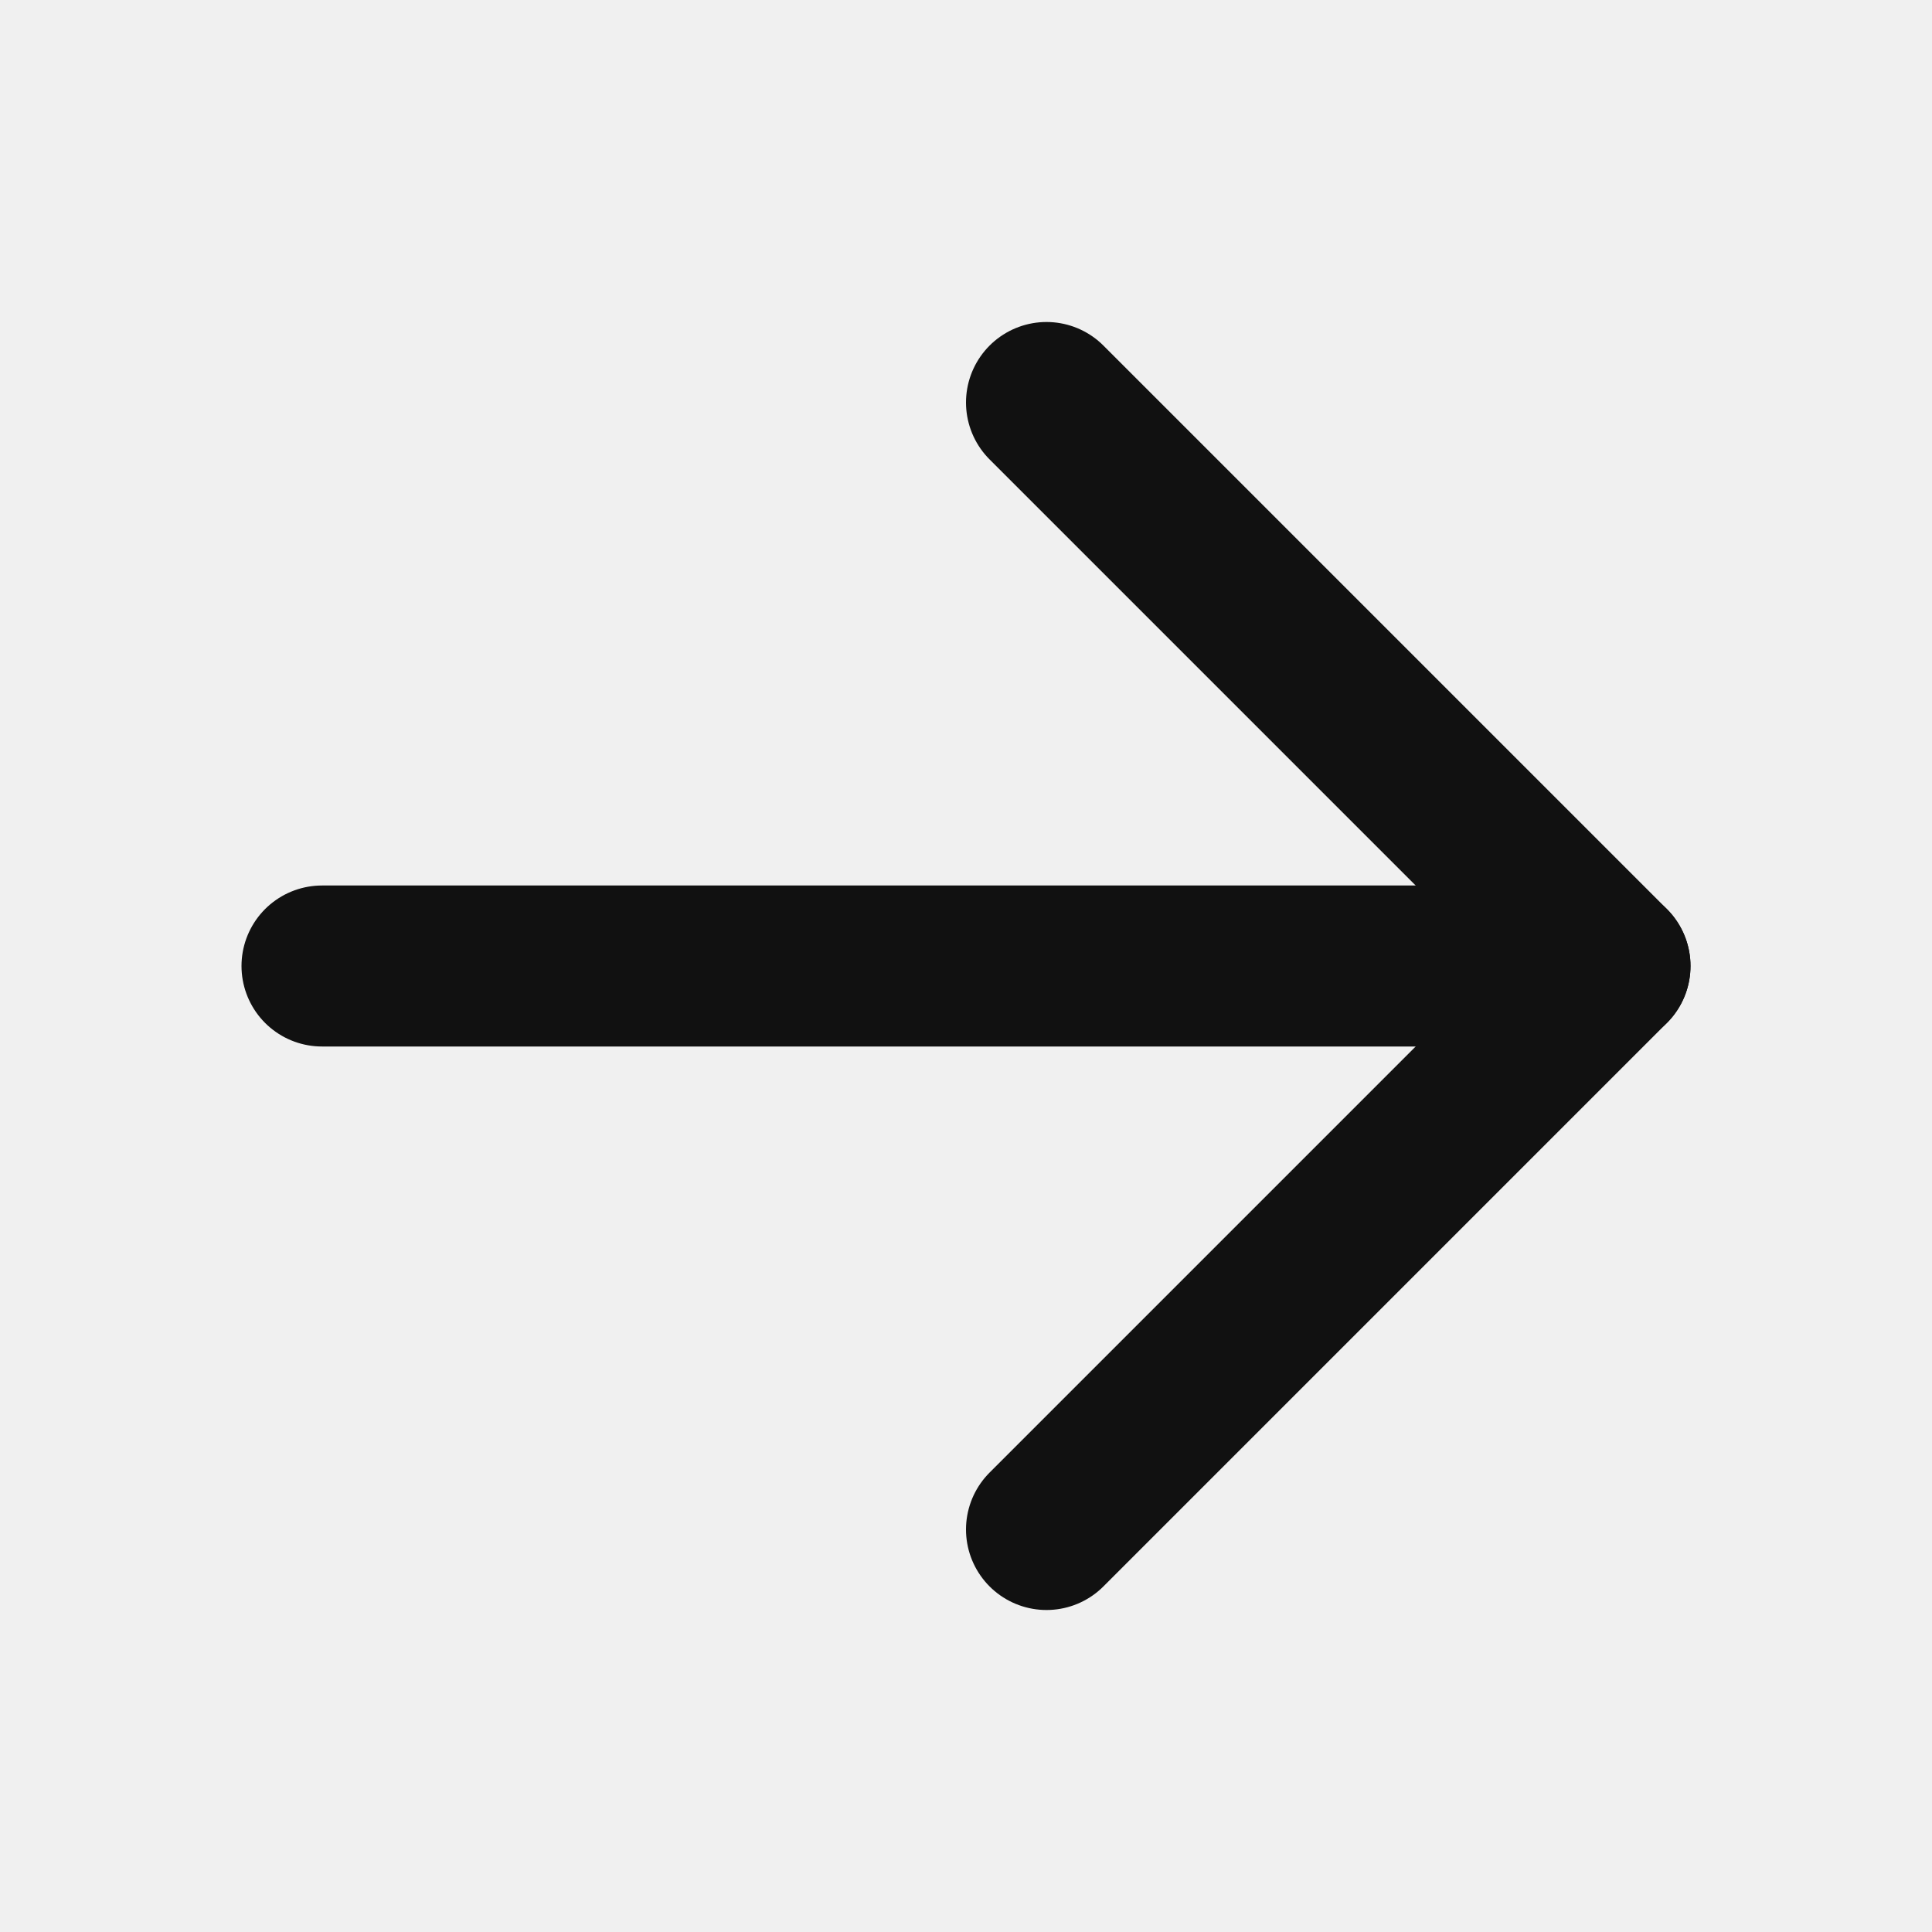
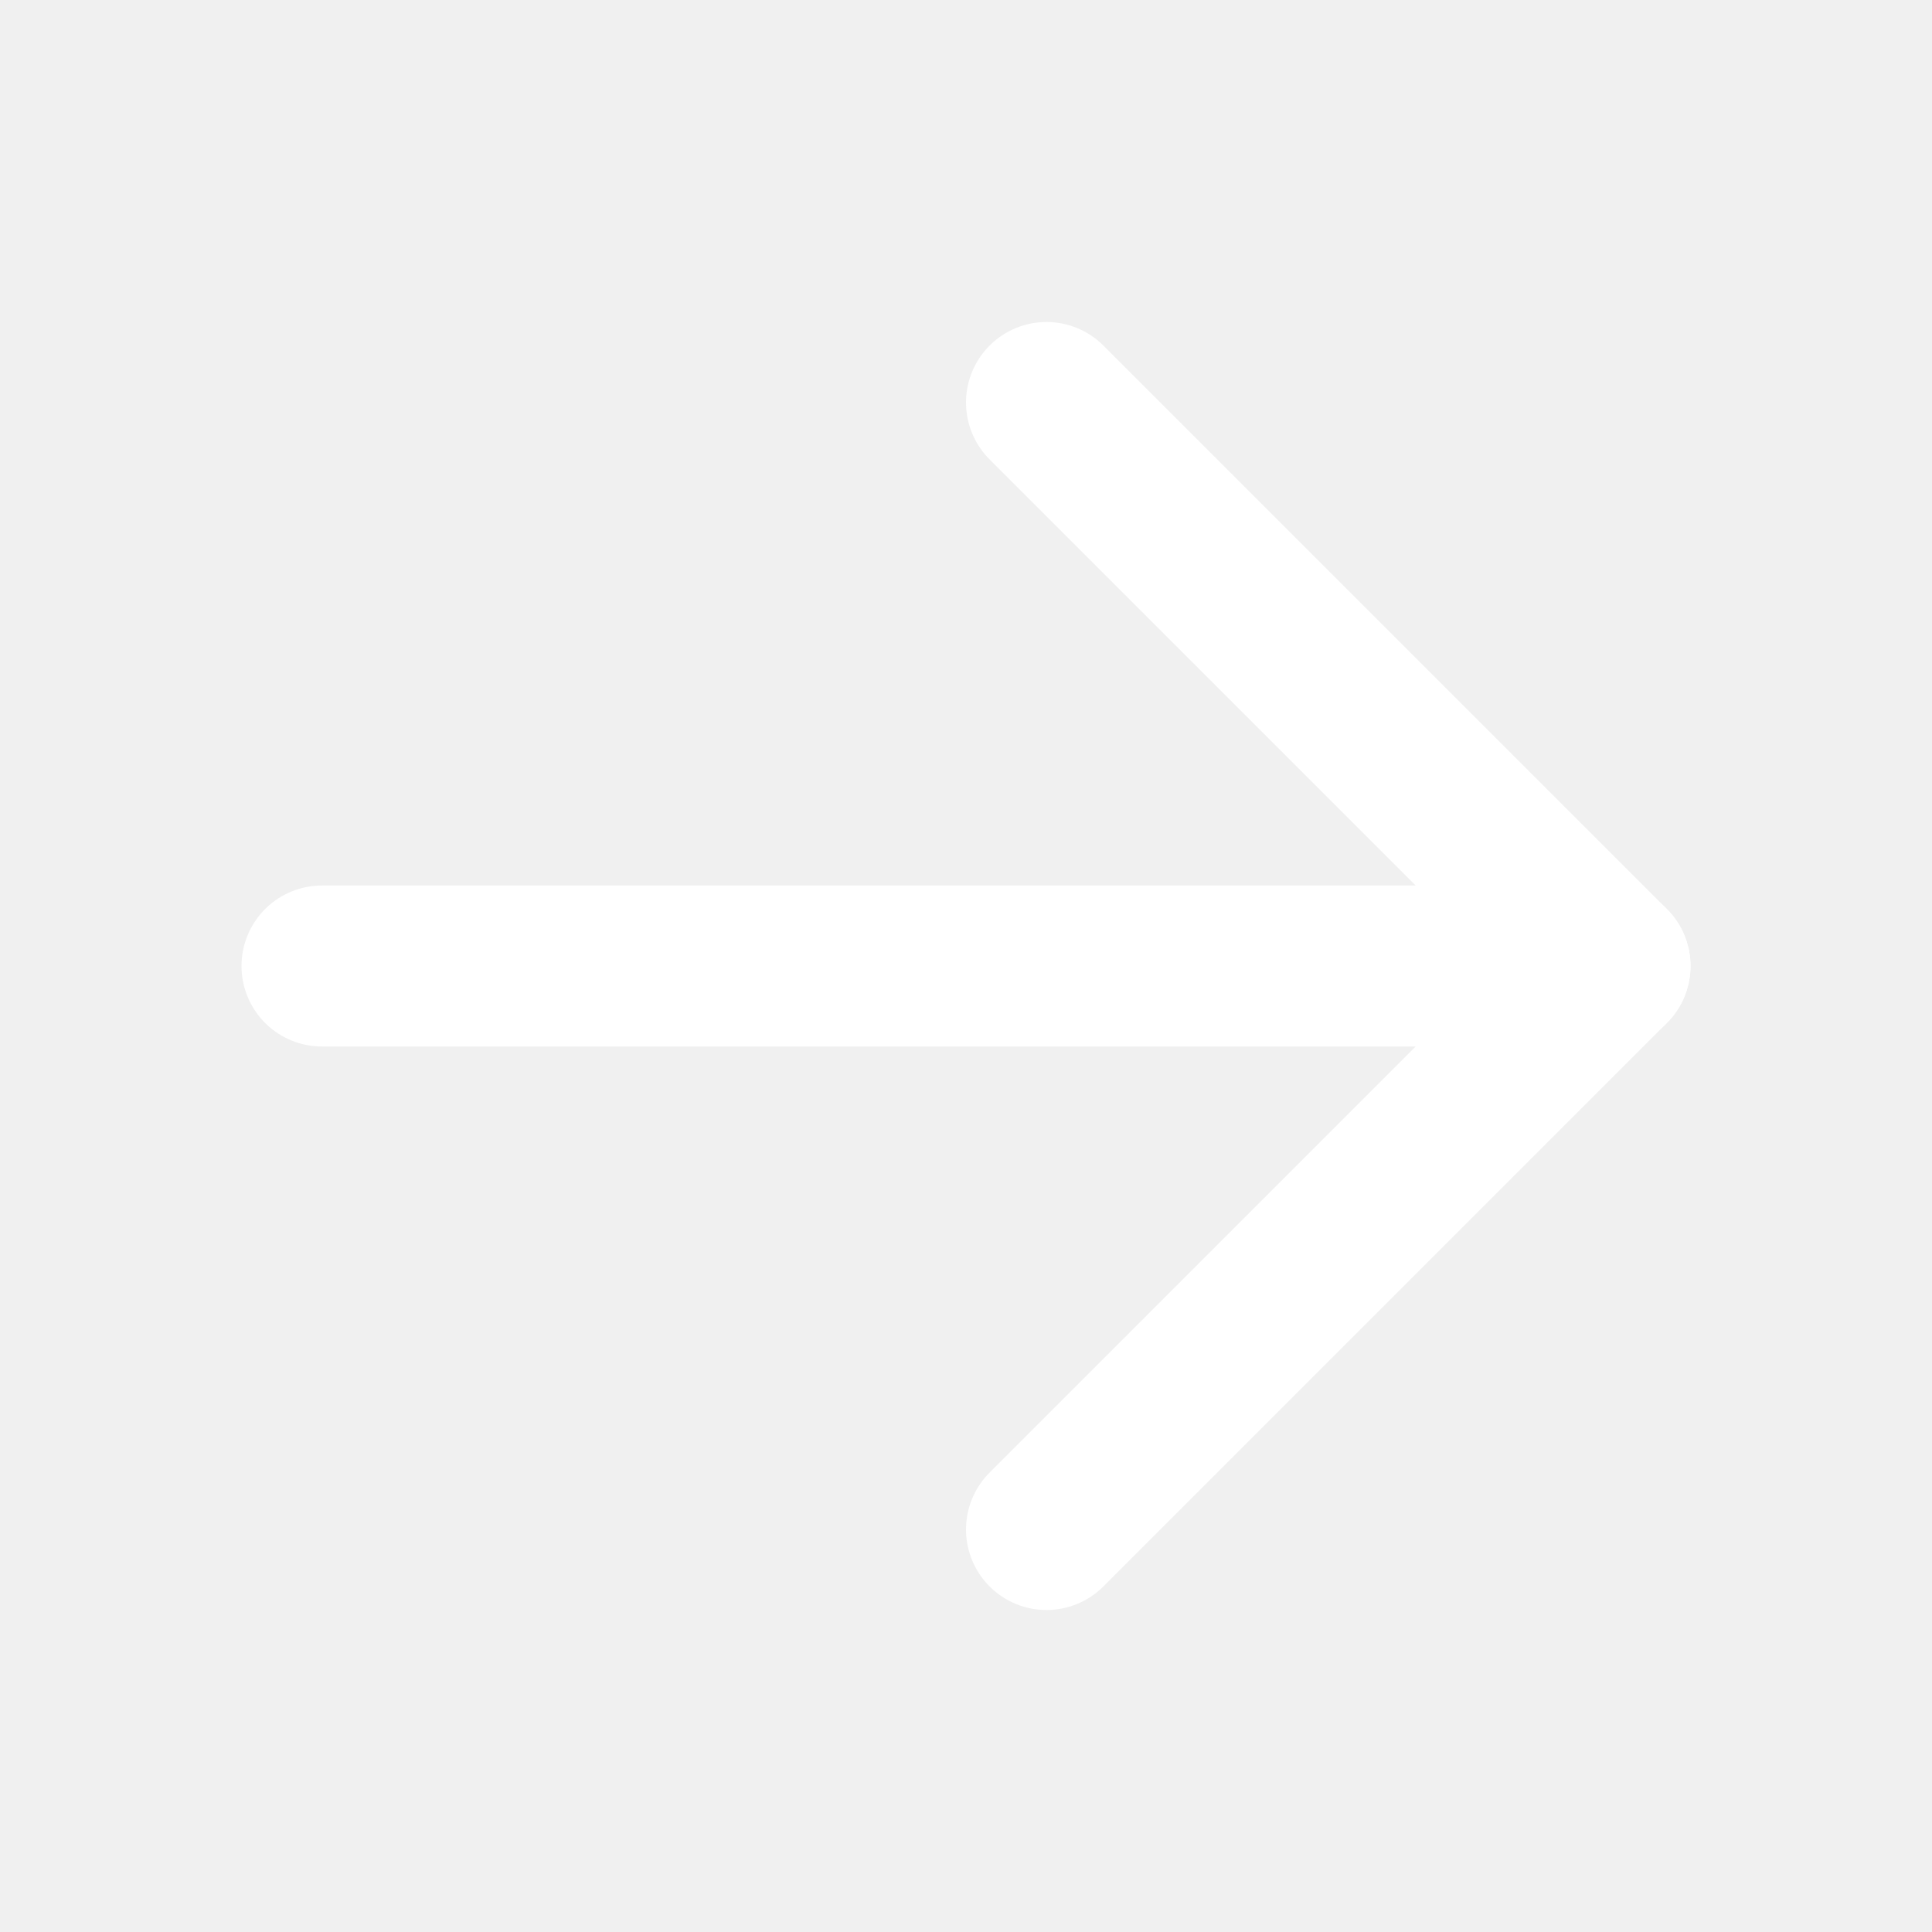
<svg xmlns="http://www.w3.org/2000/svg" width="24" height="24" viewBox="0 0 24 24" fill="none">
-   <path d="M4 12H20" stroke="#111111" stroke-width="2" stroke-linecap="round" stroke-linejoin="round" />
-   <path d="M13 5L20 12L13 19" stroke="#111111" stroke-width="2" stroke-linecap="round" stroke-linejoin="round" />
+   <path d="M4 12H20" stroke="#FFFFFF" stroke-width="2" stroke-linecap="round" stroke-linejoin="round" />
+   <path d="M13 5L20 12L13 19" stroke="#FFFFFF" stroke-width="2" stroke-linecap="round" stroke-linejoin="round" />
</svg>
